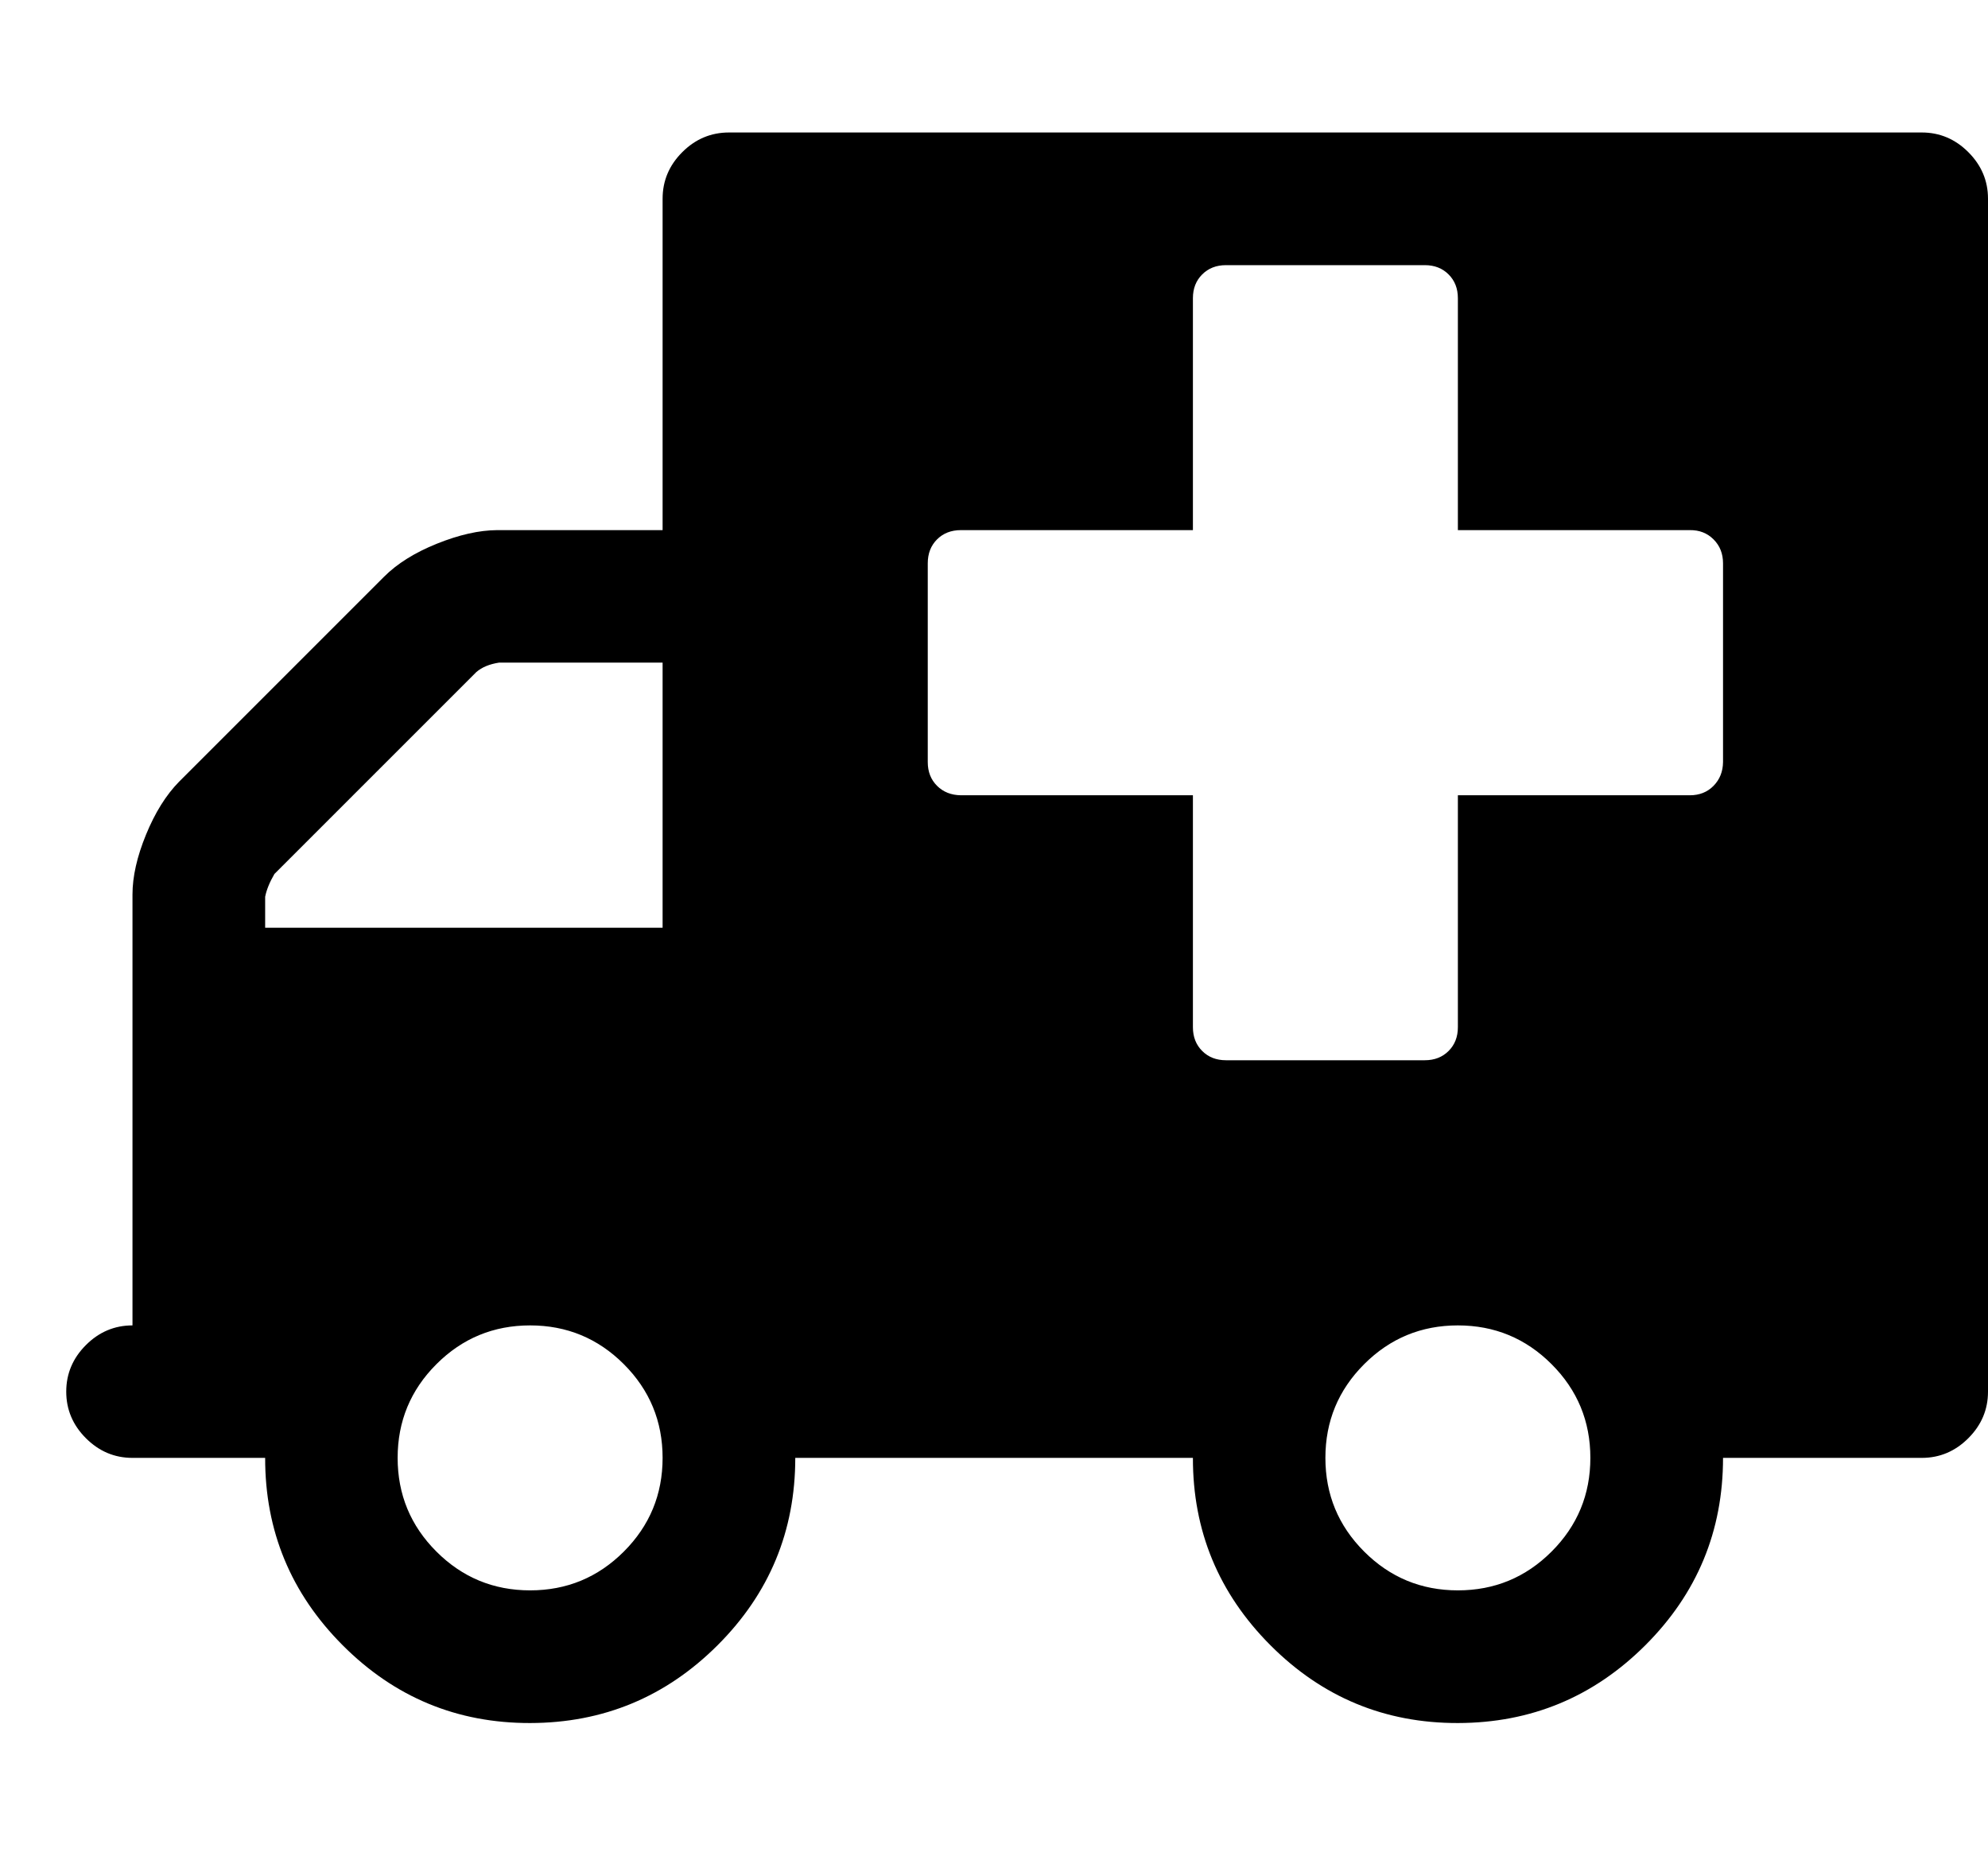
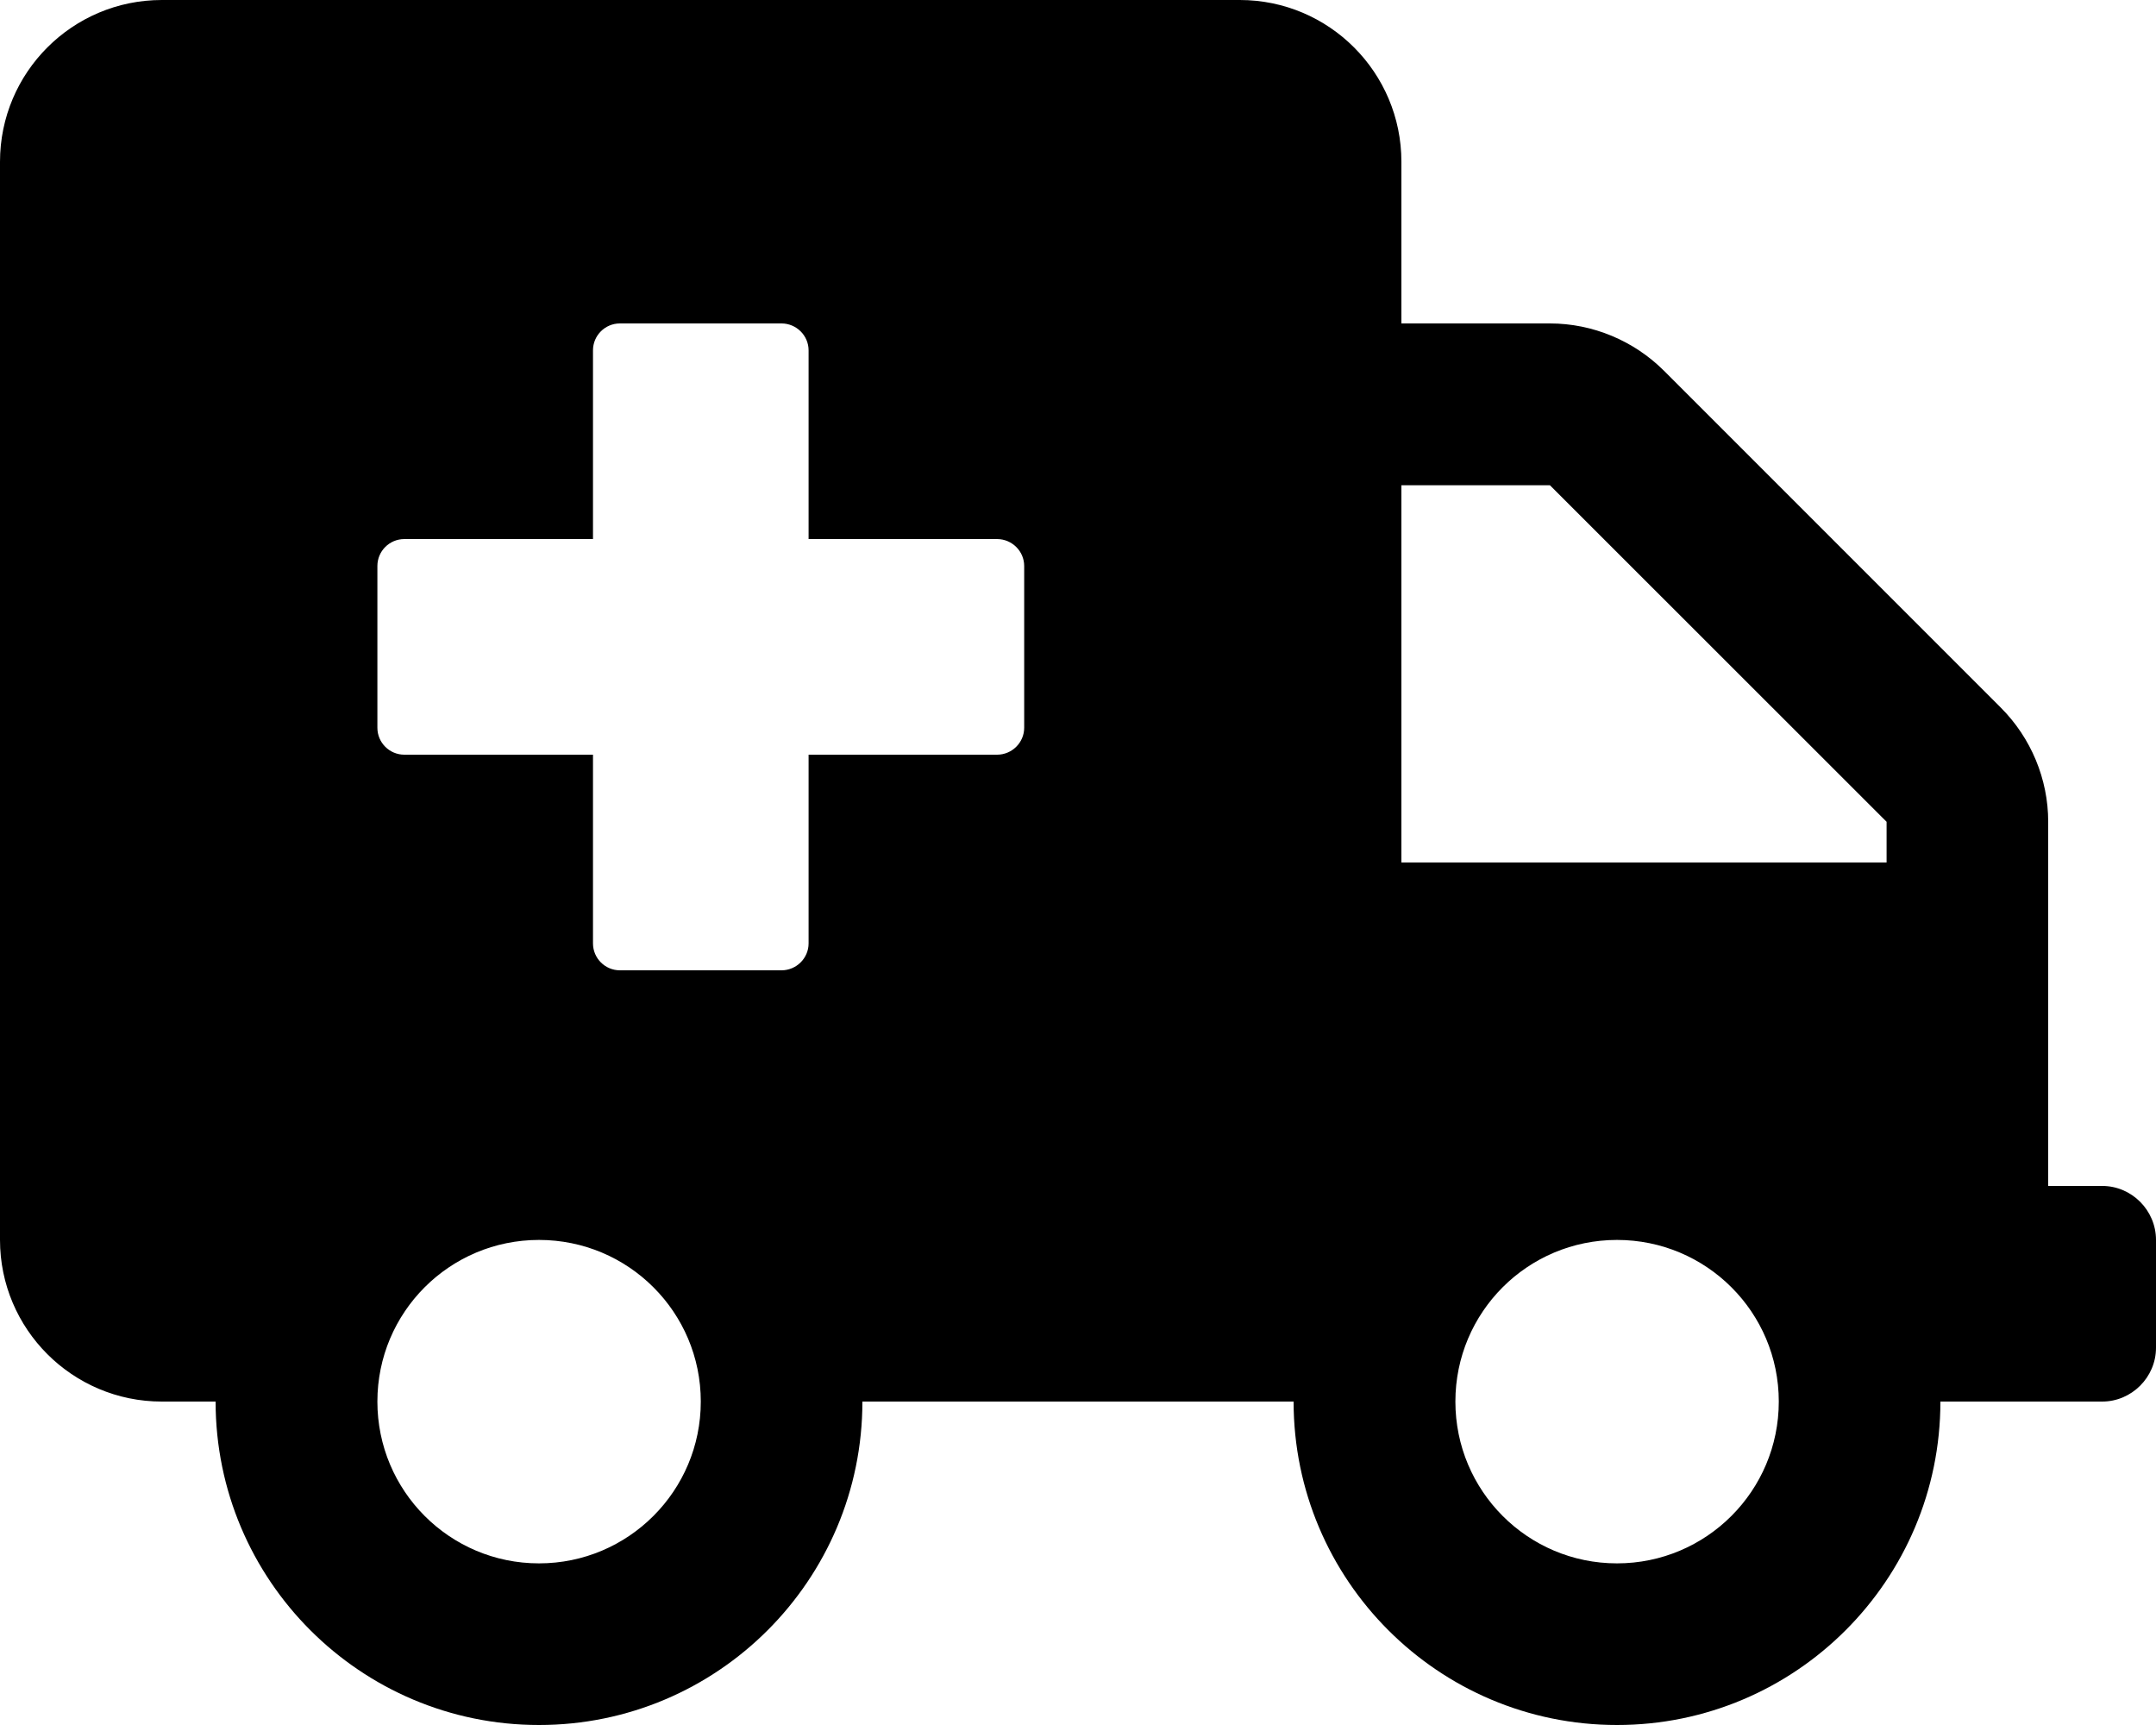
- <svg xmlns="http://www.w3.org/2000/svg" height="1000" width="1071.4">
-   <path d="M357.1 785.7q0 -29.6 -20.9 -50.5t-50.5 -20.9 -50.5 20.9 -20.9 50.5 20.9 50.5 50.5 20.9 50.5 -20.9 20.9 -50.5zM142.9 500h214.2V357.1H269q-7.8 1.2 -12.3 5.1L147.9 471q-3.9 6.7 -5 12.3V500zm714.2 285.7q0 -29.6 -20.9 -50.5t-50.5 -20.9 -50.5 20.9 -20.9 50.5 20.9 50.5 50.5 20.9 50.5 -20.9 20.9 -50.5zm71.5 -375V303.6q0 -7.8 -5.1 -12.9t-12.8 -5h-125v-125q0 -7.8 -5 -12.8t-12.8 -5H660.7q-7.8 0 -12.8 5t-5 12.8v125h-125q-7.9 0 -12.9 5t-5 12.9v107.1q0 7.8 5 12.8t12.9 5.1h125v125q0 7.8 5 12.8t12.8 5h107.2q7.8 0 12.8 -5t5 -12.8v-125h125q7.8 0 12.8 -5.1t5.1 -12.8zm142.8 -303.6V750q0 14.5 -10.6 25.1t-25.1 10.6H928.6q0 59.2 -41.9 101t-101 41.9 -101 -41.9 -41.8 -101H428.6q0 59.2 -41.9 101t-101 41.9 -101 -41.9 -41.8 -101H71.4q-14.5 0 -25.1 -10.6T35.7 750t10.6 -25.1 25.1 -10.6V482.1q0 -14.5 7.3 -32.3t17.8 -28.5L207 310.8q10.6 -10.6 28.5 -17.8t32.4 -7.3h89.2V107.1q0 -14.5 10.6 -25.1t25.2 -10.6h642.8q14.5 0 25.1 10.6t10.6 25.1z" />
+ <svg xmlns="http://www.w3.org/2000/svg" height="1000" width="1250">
+   <path d="M1218.8 687.5h-31.3V476.4c0 -24.8 -10 -48.7 -27.5 -66.2L964.8 215c-17.5 -17.5 -41.4 -27.5 -66.2 -27.5h-86.1V93.8C812.5 42 770.5 0 718.8 0h-625C42 0 0 42 0 93.8v625c0 51.7 42 93.7 93.8 93.7H125C125 916 209 1000 312.5 1000S500 916 500 812.5h250C750 916 834 1000 937.5 1000S1125 916 1125 812.5h93.8c17.1 0 31.2 -14.1 31.2 -31.2v-62.5c0 -17.2 -14.1 -31.3 -31.2 -31.3zM312.5 906.3c-51.8 0 -93.7 -42 -93.7 -93.8s41.9 -93.7 93.7 -93.7 93.8 41.9 93.8 93.7 -42 93.8 -93.8 93.8zM593.8 421.9c0 8.6 -7.1 15.6 -15.7 15.6H468.8v109.4c0 8.6 -7.1 15.6 -15.7 15.6h-93.7c-8.6 0 -15.6 -7 -15.6 -15.6V437.5H234.4c-8.6 0 -15.6 -7 -15.6 -15.6v-93.8c0 -8.6 7 -15.6 15.6 -15.6h109.4V203.1c0 -8.6 7 -15.6 15.6 -15.6h93.7c8.6 0 15.7 7 15.7 15.6v109.4h109.3c8.6 0 15.7 7 15.7 15.6v93.8zm343.7 484.4c-51.8 0 -93.7 -42 -93.7 -93.8s41.9 -93.7 93.7 -93.7 93.8 41.9 93.8 93.7 -42 93.8 -93.8 93.8zM1093.8 500H812.5V281.3h86.1l195.2 195.1V500z" />
</svg>
